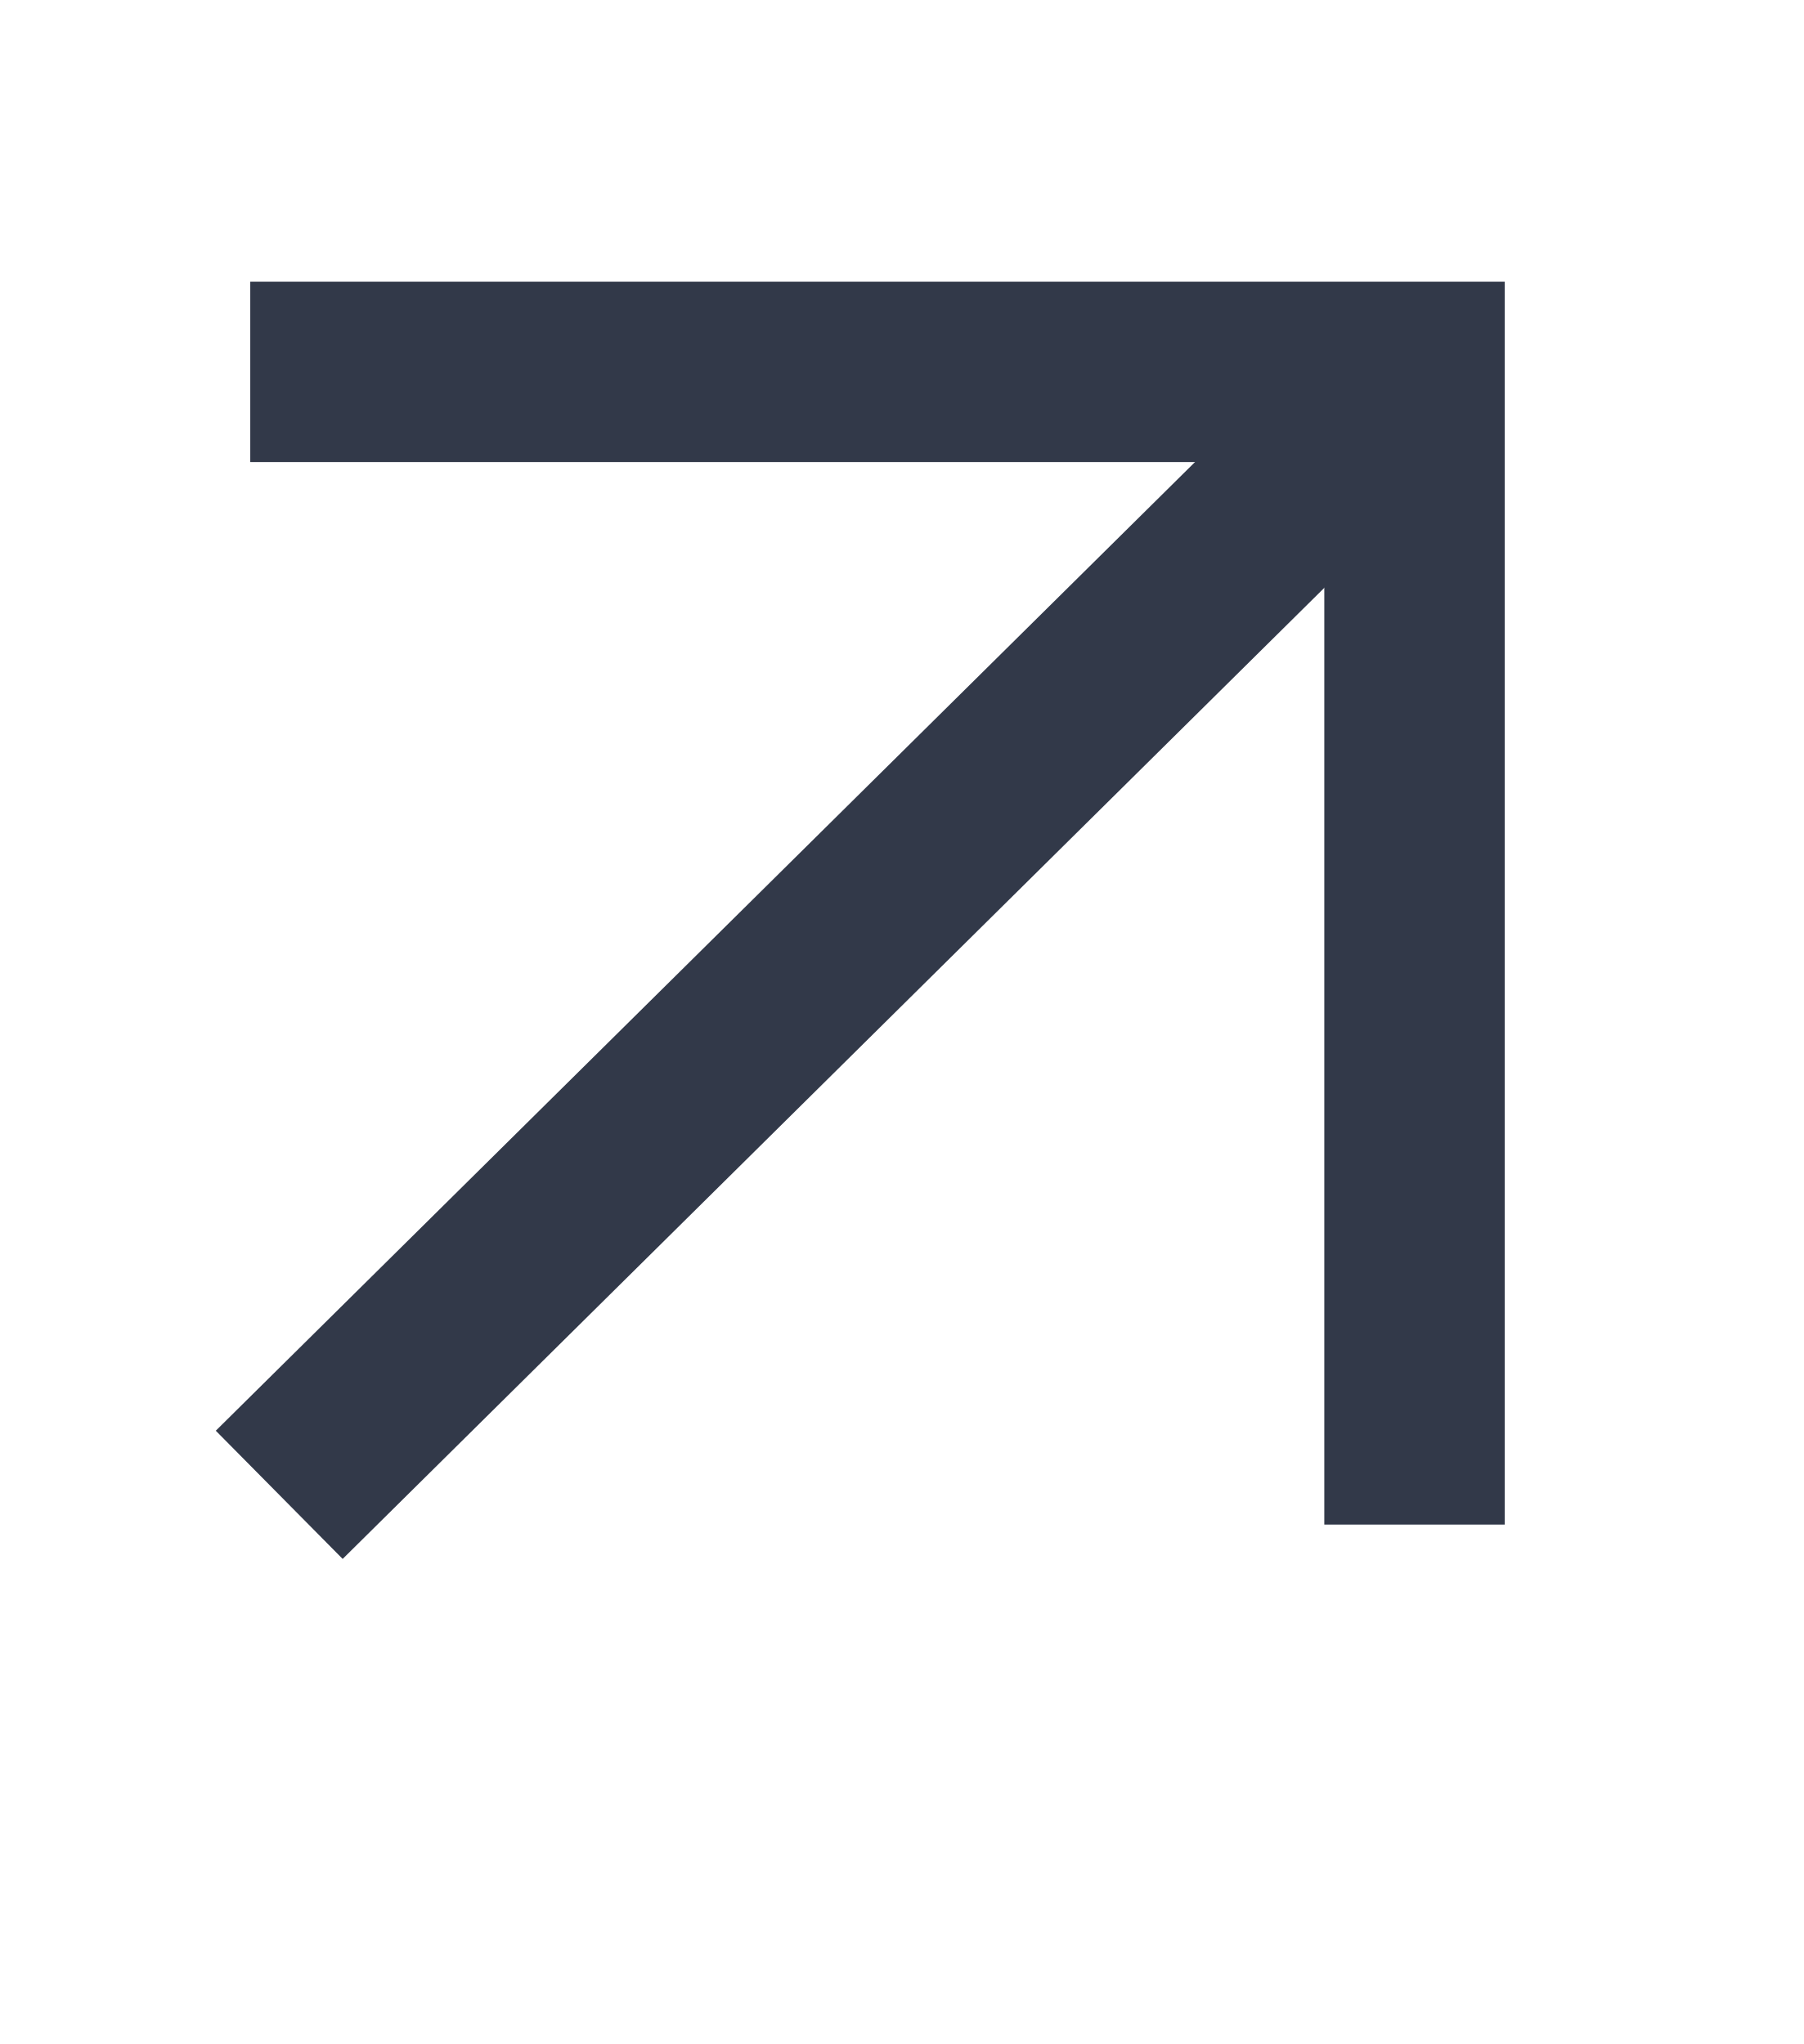
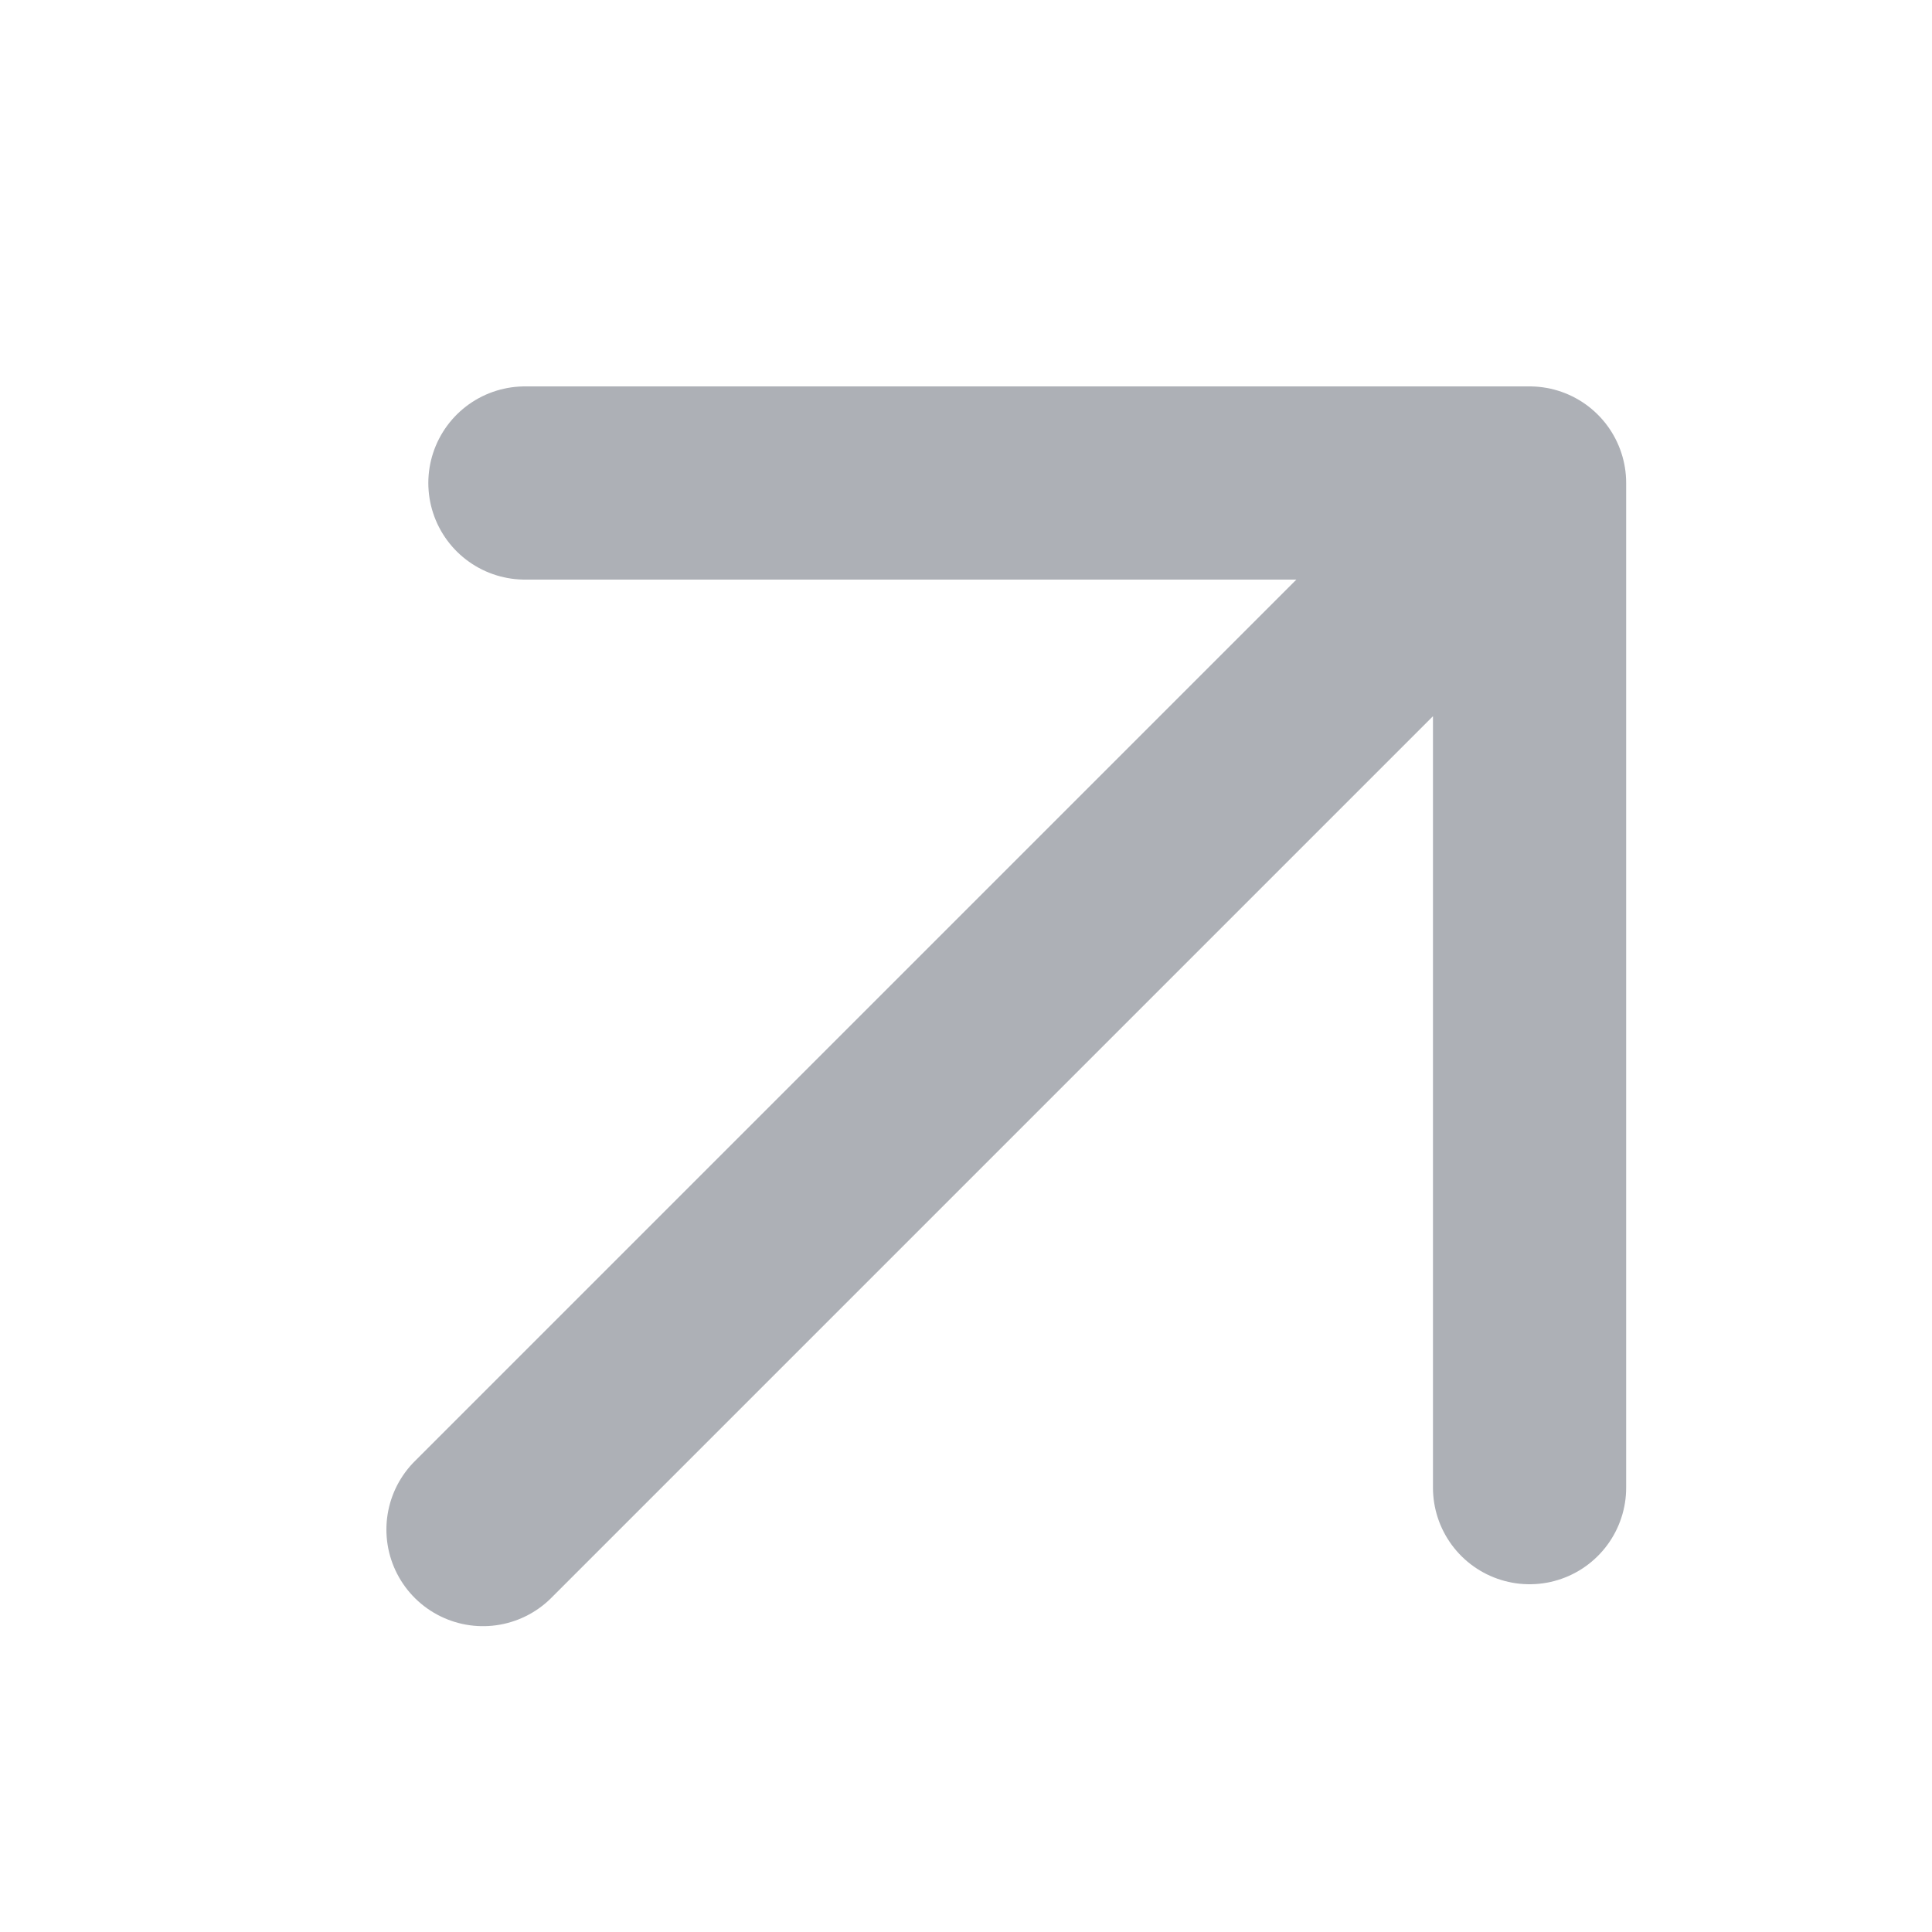
- <svg xmlns="http://www.w3.org/2000/svg" width="15" height="17" viewBox="0 0 15 17" fill="none">
-   <path d="M2.831 3.093L11.762 3.093L11.762 11.93" stroke="#323949" stroke-width="1.5" stroke-miterlimit="10" stroke-linecap="square" />
-   <path d="M2.855 11.905L11.197 3.651" stroke="#323949" stroke-width="1.5" stroke-miterlimit="10" stroke-linecap="square" stroke-linejoin="round" />
+ <svg xmlns="http://www.w3.org/2000/svg" width="10" height="10" viewBox="0 0 10 10" fill="none">
+   <g opacity="0.4">
+     <path d="M2.5 7.917L7.917 2.5M7.917 2.5V7.7M7.917 2.5H2.717" stroke="#323949" stroke-linecap="round" stroke-linejoin="round" />
+   </g>
</svg>
